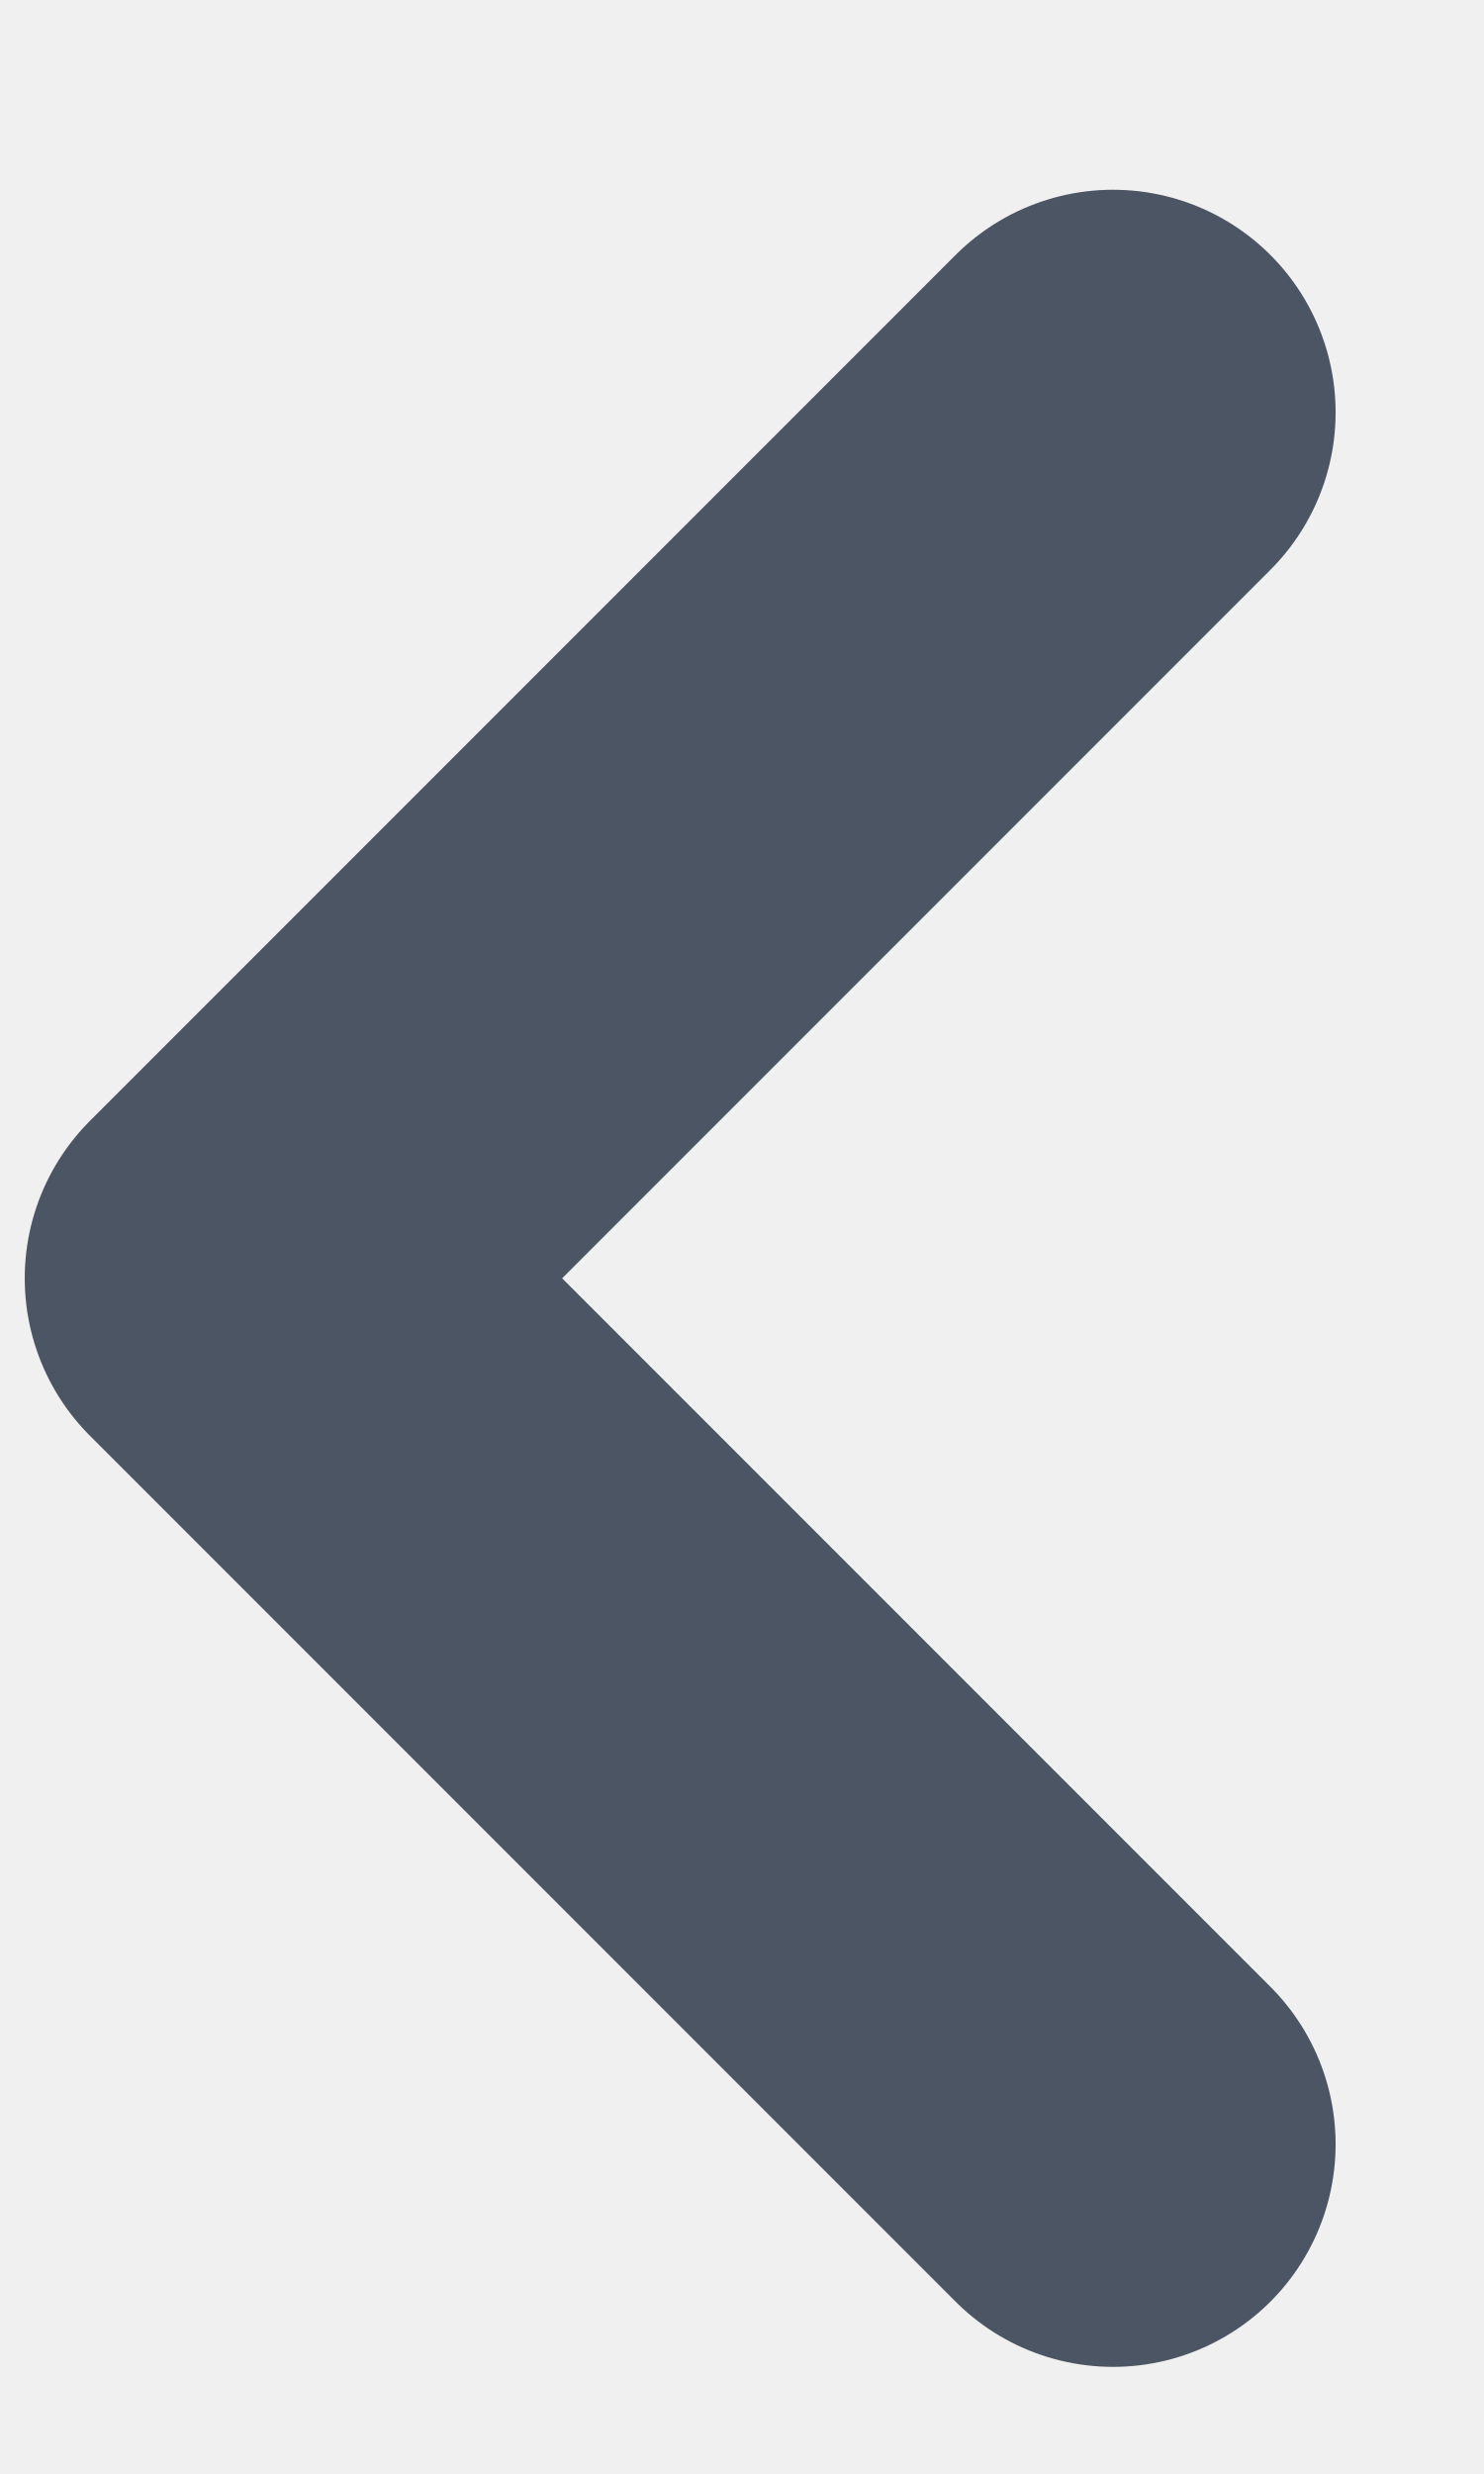
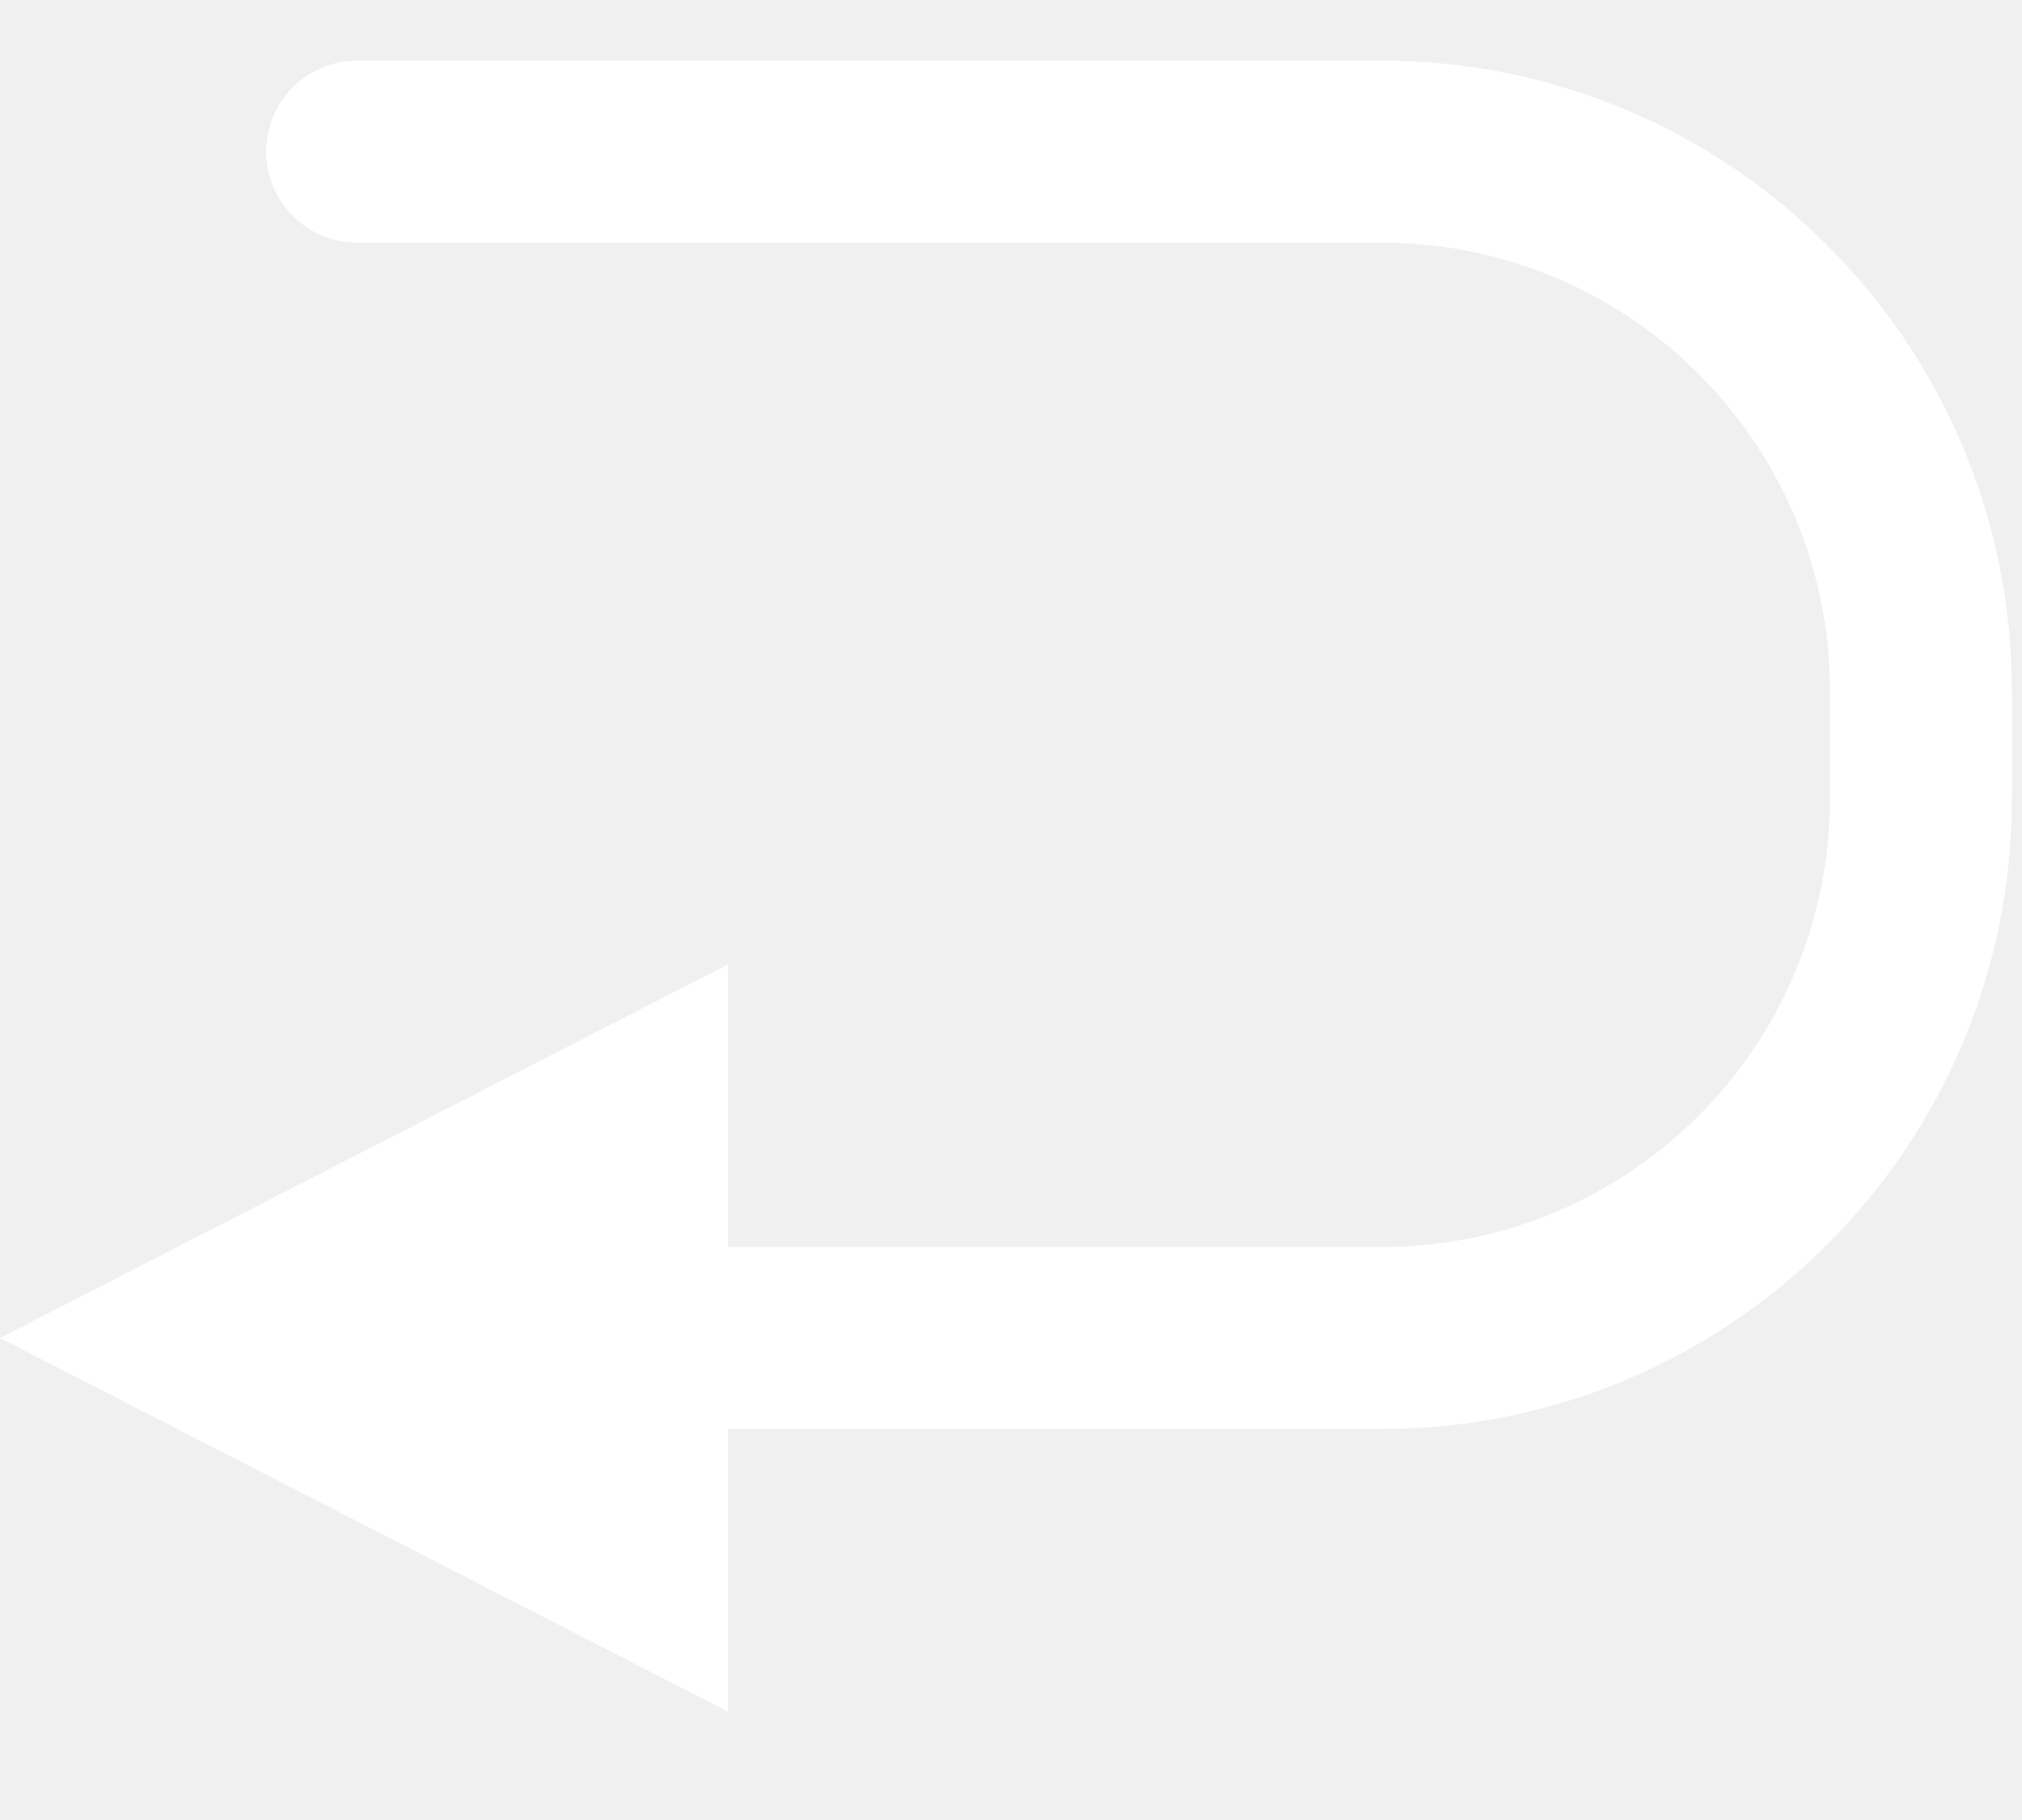
- <svg xmlns="http://www.w3.org/2000/svg" width="6" height="10" viewBox="0 0 6 10" fill="none">
-   <path d="M4.5 1.667L1 5.167L4.5 8.667" stroke="#4B5563" stroke-width="1.8" stroke-linecap="round" stroke-linejoin="round" />
+ <svg xmlns="http://www.w3.org/2000/svg" width="20" height="18" viewBox="0 0 20 18" fill="none">
+   <path d="M3.533 0.6C3.036 0.6 2.633 1.003 2.633 1.5C2.633 1.997 3.036 2.4 3.533 2.4V0.6ZM3.533 2.4H13.666V0.6H3.533V2.4ZM18.1 6.833V7.9H19.9V6.833H18.1ZM13.666 12.333H3.533V14.133H13.666V12.333ZM18.1 7.9C18.1 10.348 16.115 12.333 13.666 12.333V14.133C17.109 14.133 19.9 11.343 19.9 7.9H18.1ZM13.666 2.4C16.115 2.4 18.1 4.385 18.1 6.833H19.9C19.9 3.391 17.109 0.6 13.666 0.6V2.4Z" fill="white" />
+   <path d="M-1.86502e-07 13.233L7.2 9.538L7.2 16.928L-1.86502e-07 13.233Z" fill="white" />
</svg>
